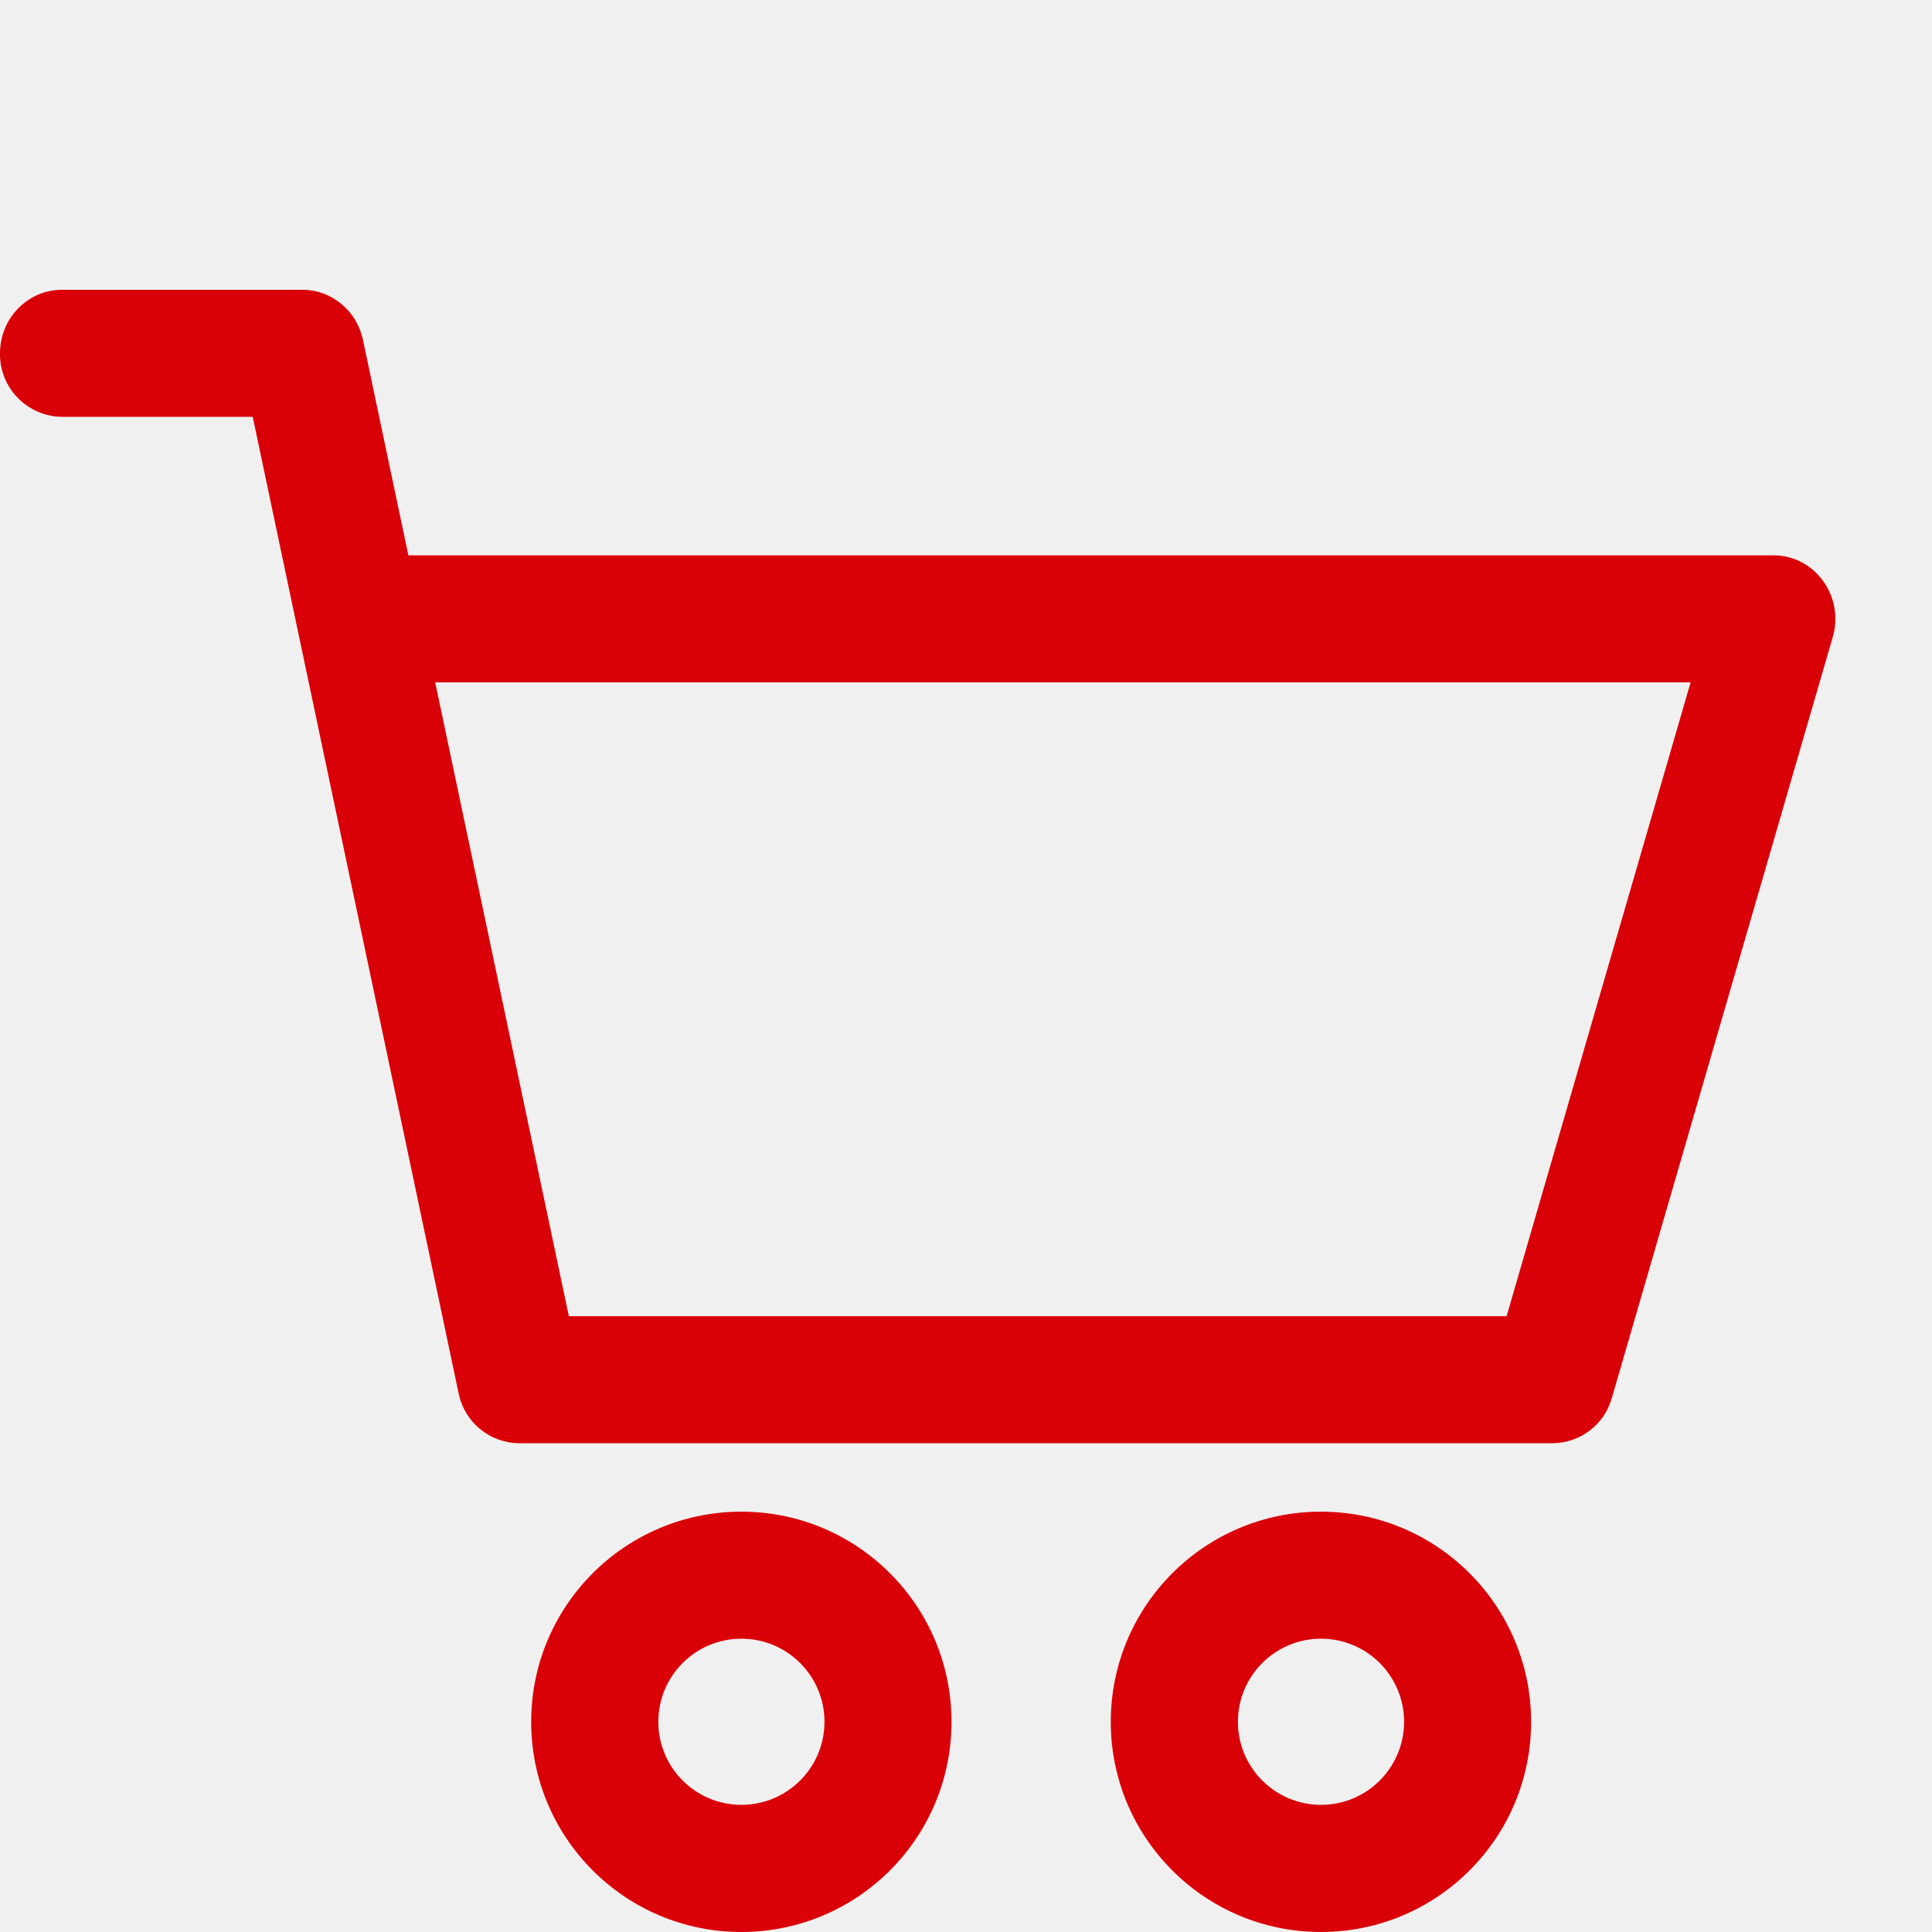
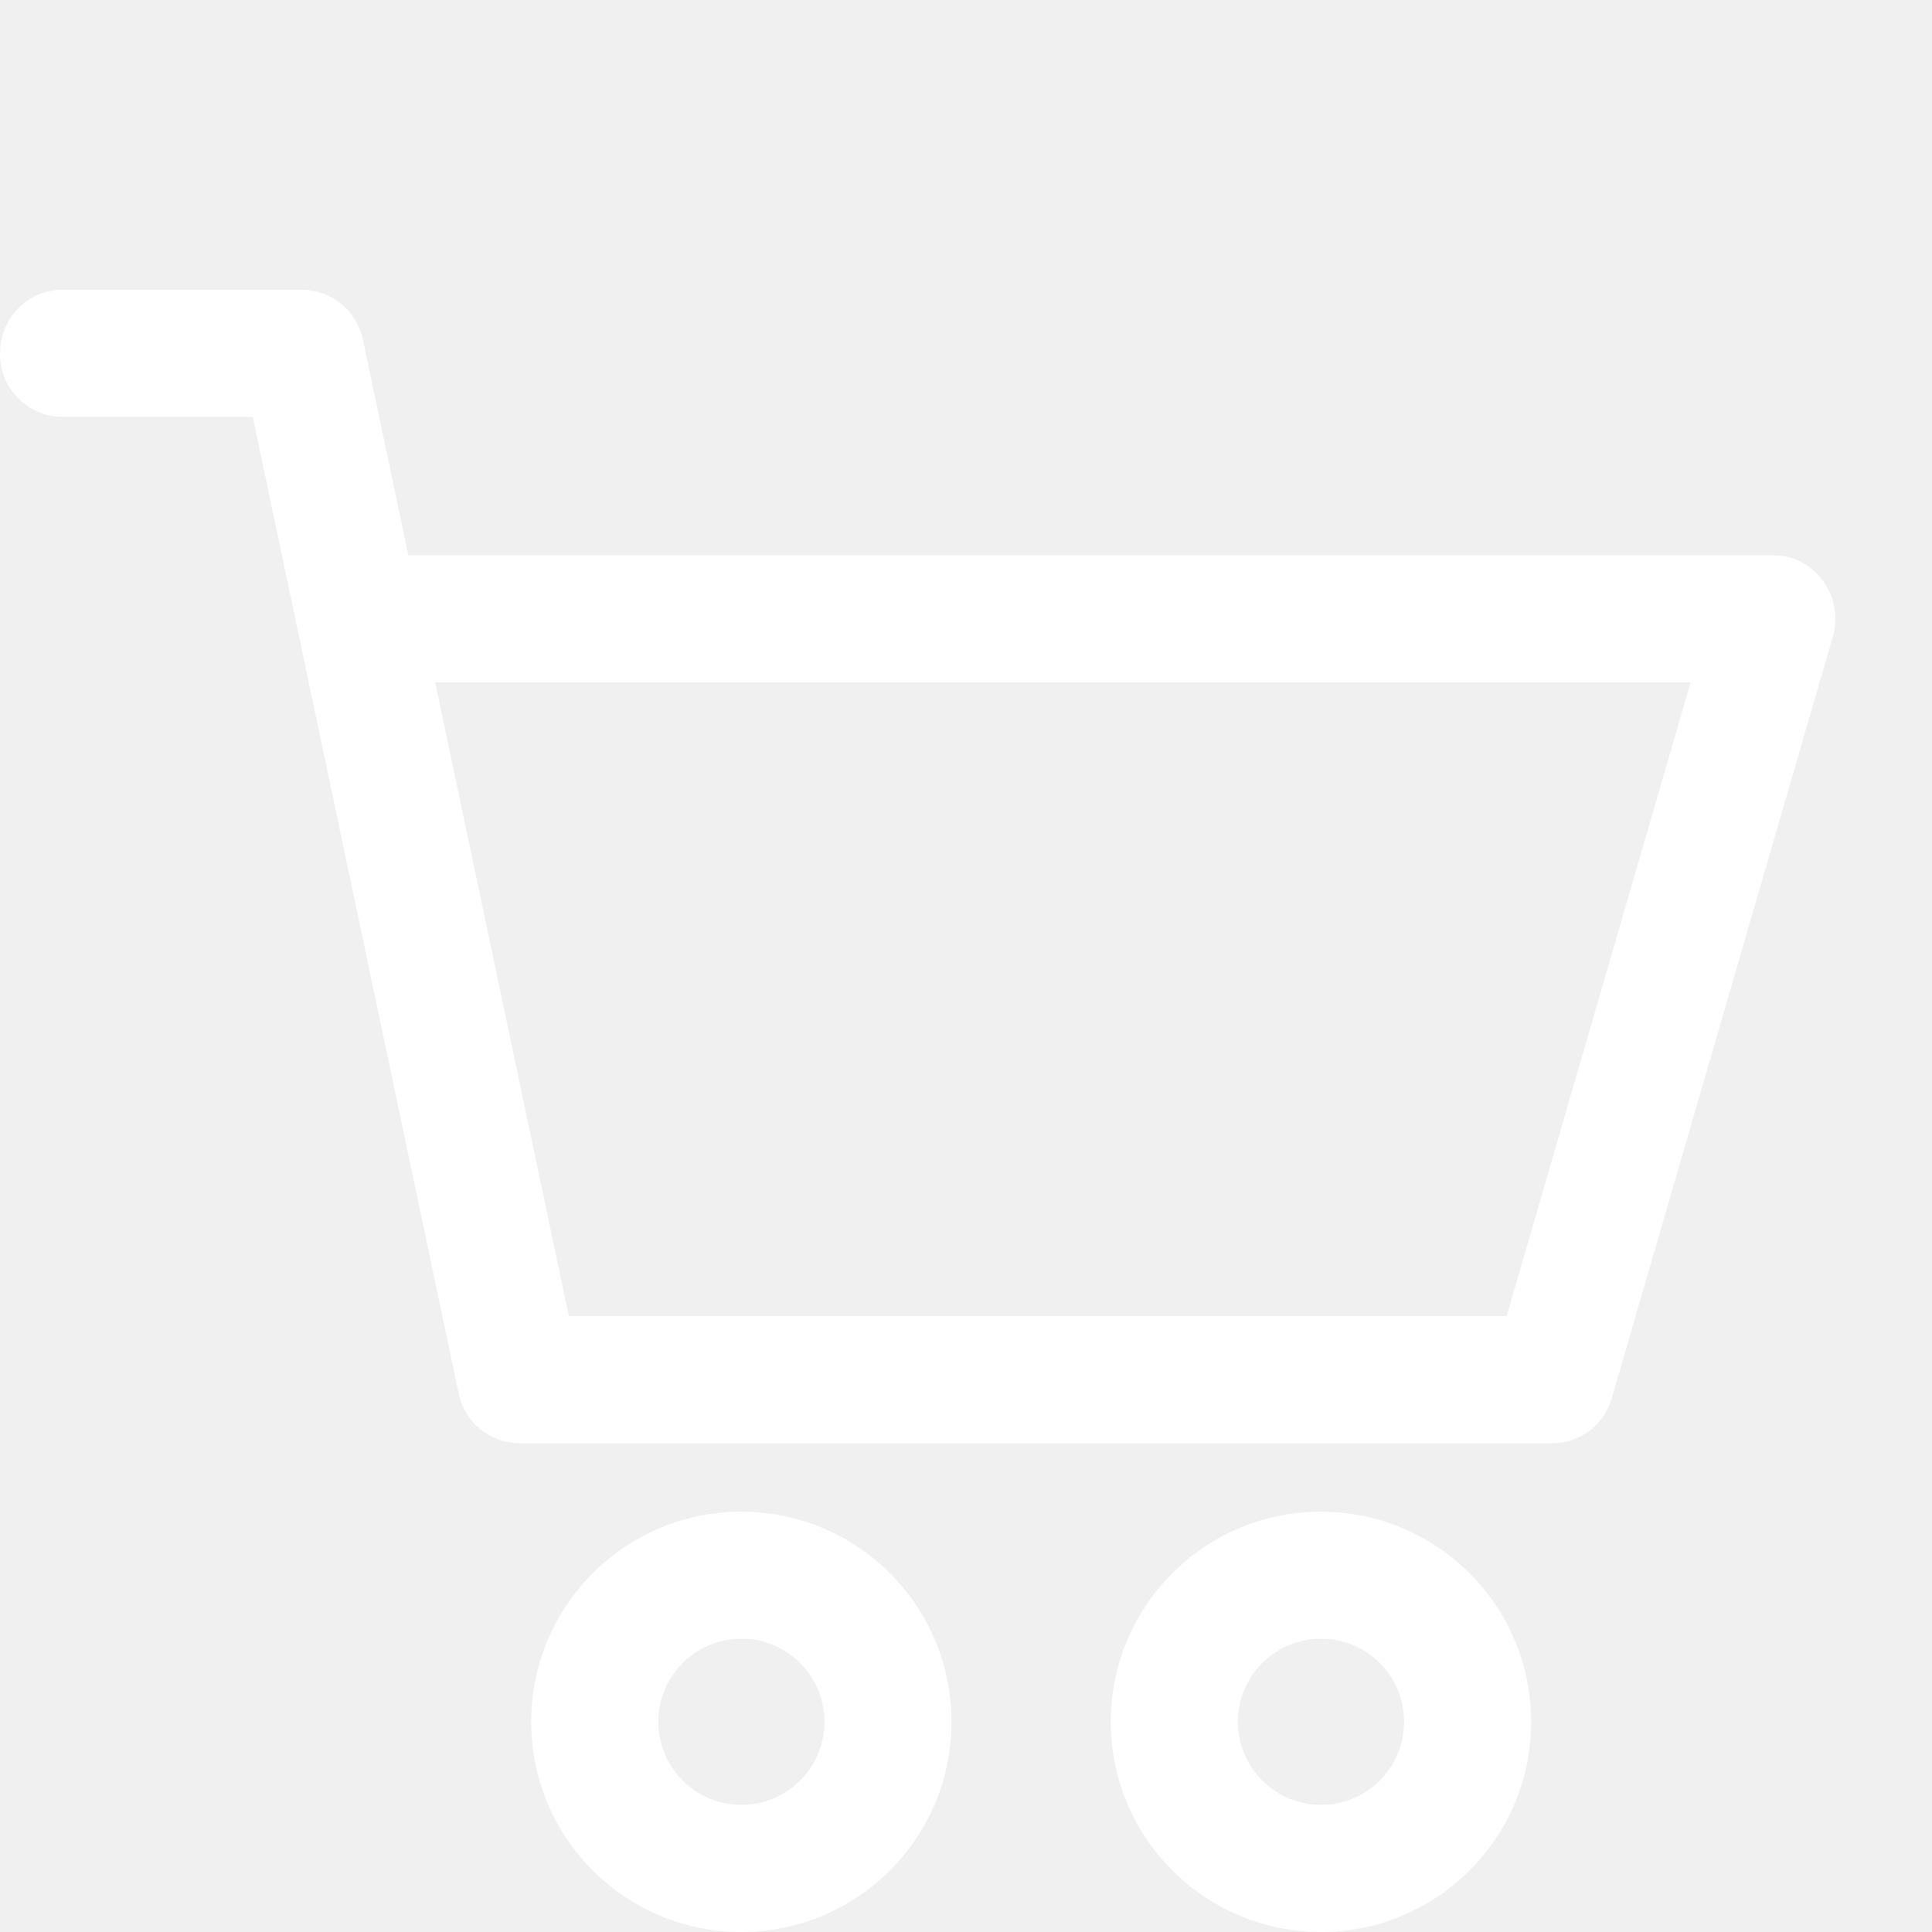
<svg xmlns="http://www.w3.org/2000/svg" viewBox="0 0 16 16" width="16" height="16" fill="none">
-   <path fill-rule="evenodd" fill="#D90007" d="M6.14 12.519A1.74 1.74 0 116.139 16a1.74 1.74 0 01.001-3.481zm4.8 0A1.74 1.74 0 1110.939 16a1.74 1.74 0 01.001-3.481zm-4.8 1.052a.688.688 0 100 1.376.688.688 0 000-1.376zm4.8 0a.688.688 0 100 1.376.688.688 0 000-1.376zM2.506 2.4c.24 0 .449.173.5.415l.376 1.784h11.306c.342 0 .588.34.49.677l-1.829 6.3a.512.512 0 01-.49.376h-8.56a.515.515 0 01-.501-.414L2.093 3.452H.512A.519.519 0 010 2.926c0-.29.23-.526.512-.526zM14 5.651H3.604L4.711 10.9h7.766l1.524-5.249z" />
+   <path fill-rule="evenodd" fill="#fff" d="M6.14 12.519A1.74 1.74 0 116.139 16a1.74 1.74 0 01.001-3.481zm4.8 0A1.74 1.74 0 1110.939 16a1.74 1.74 0 01.001-3.481zm-4.8 1.052a.688.688 0 100 1.376.688.688 0 000-1.376zm4.8 0a.688.688 0 100 1.376.688.688 0 000-1.376zM2.506 2.4c.24 0 .449.173.5.415l.376 1.784h11.306c.342 0 .588.34.49.677l-1.829 6.3a.512.512 0 01-.49.376h-8.56a.515.515 0 01-.501-.414L2.093 3.452H.512A.519.519 0 010 2.926c0-.29.23-.526.512-.526zM14 5.651H3.604L4.711 10.9h7.766l1.524-5.249z" />
</svg>
